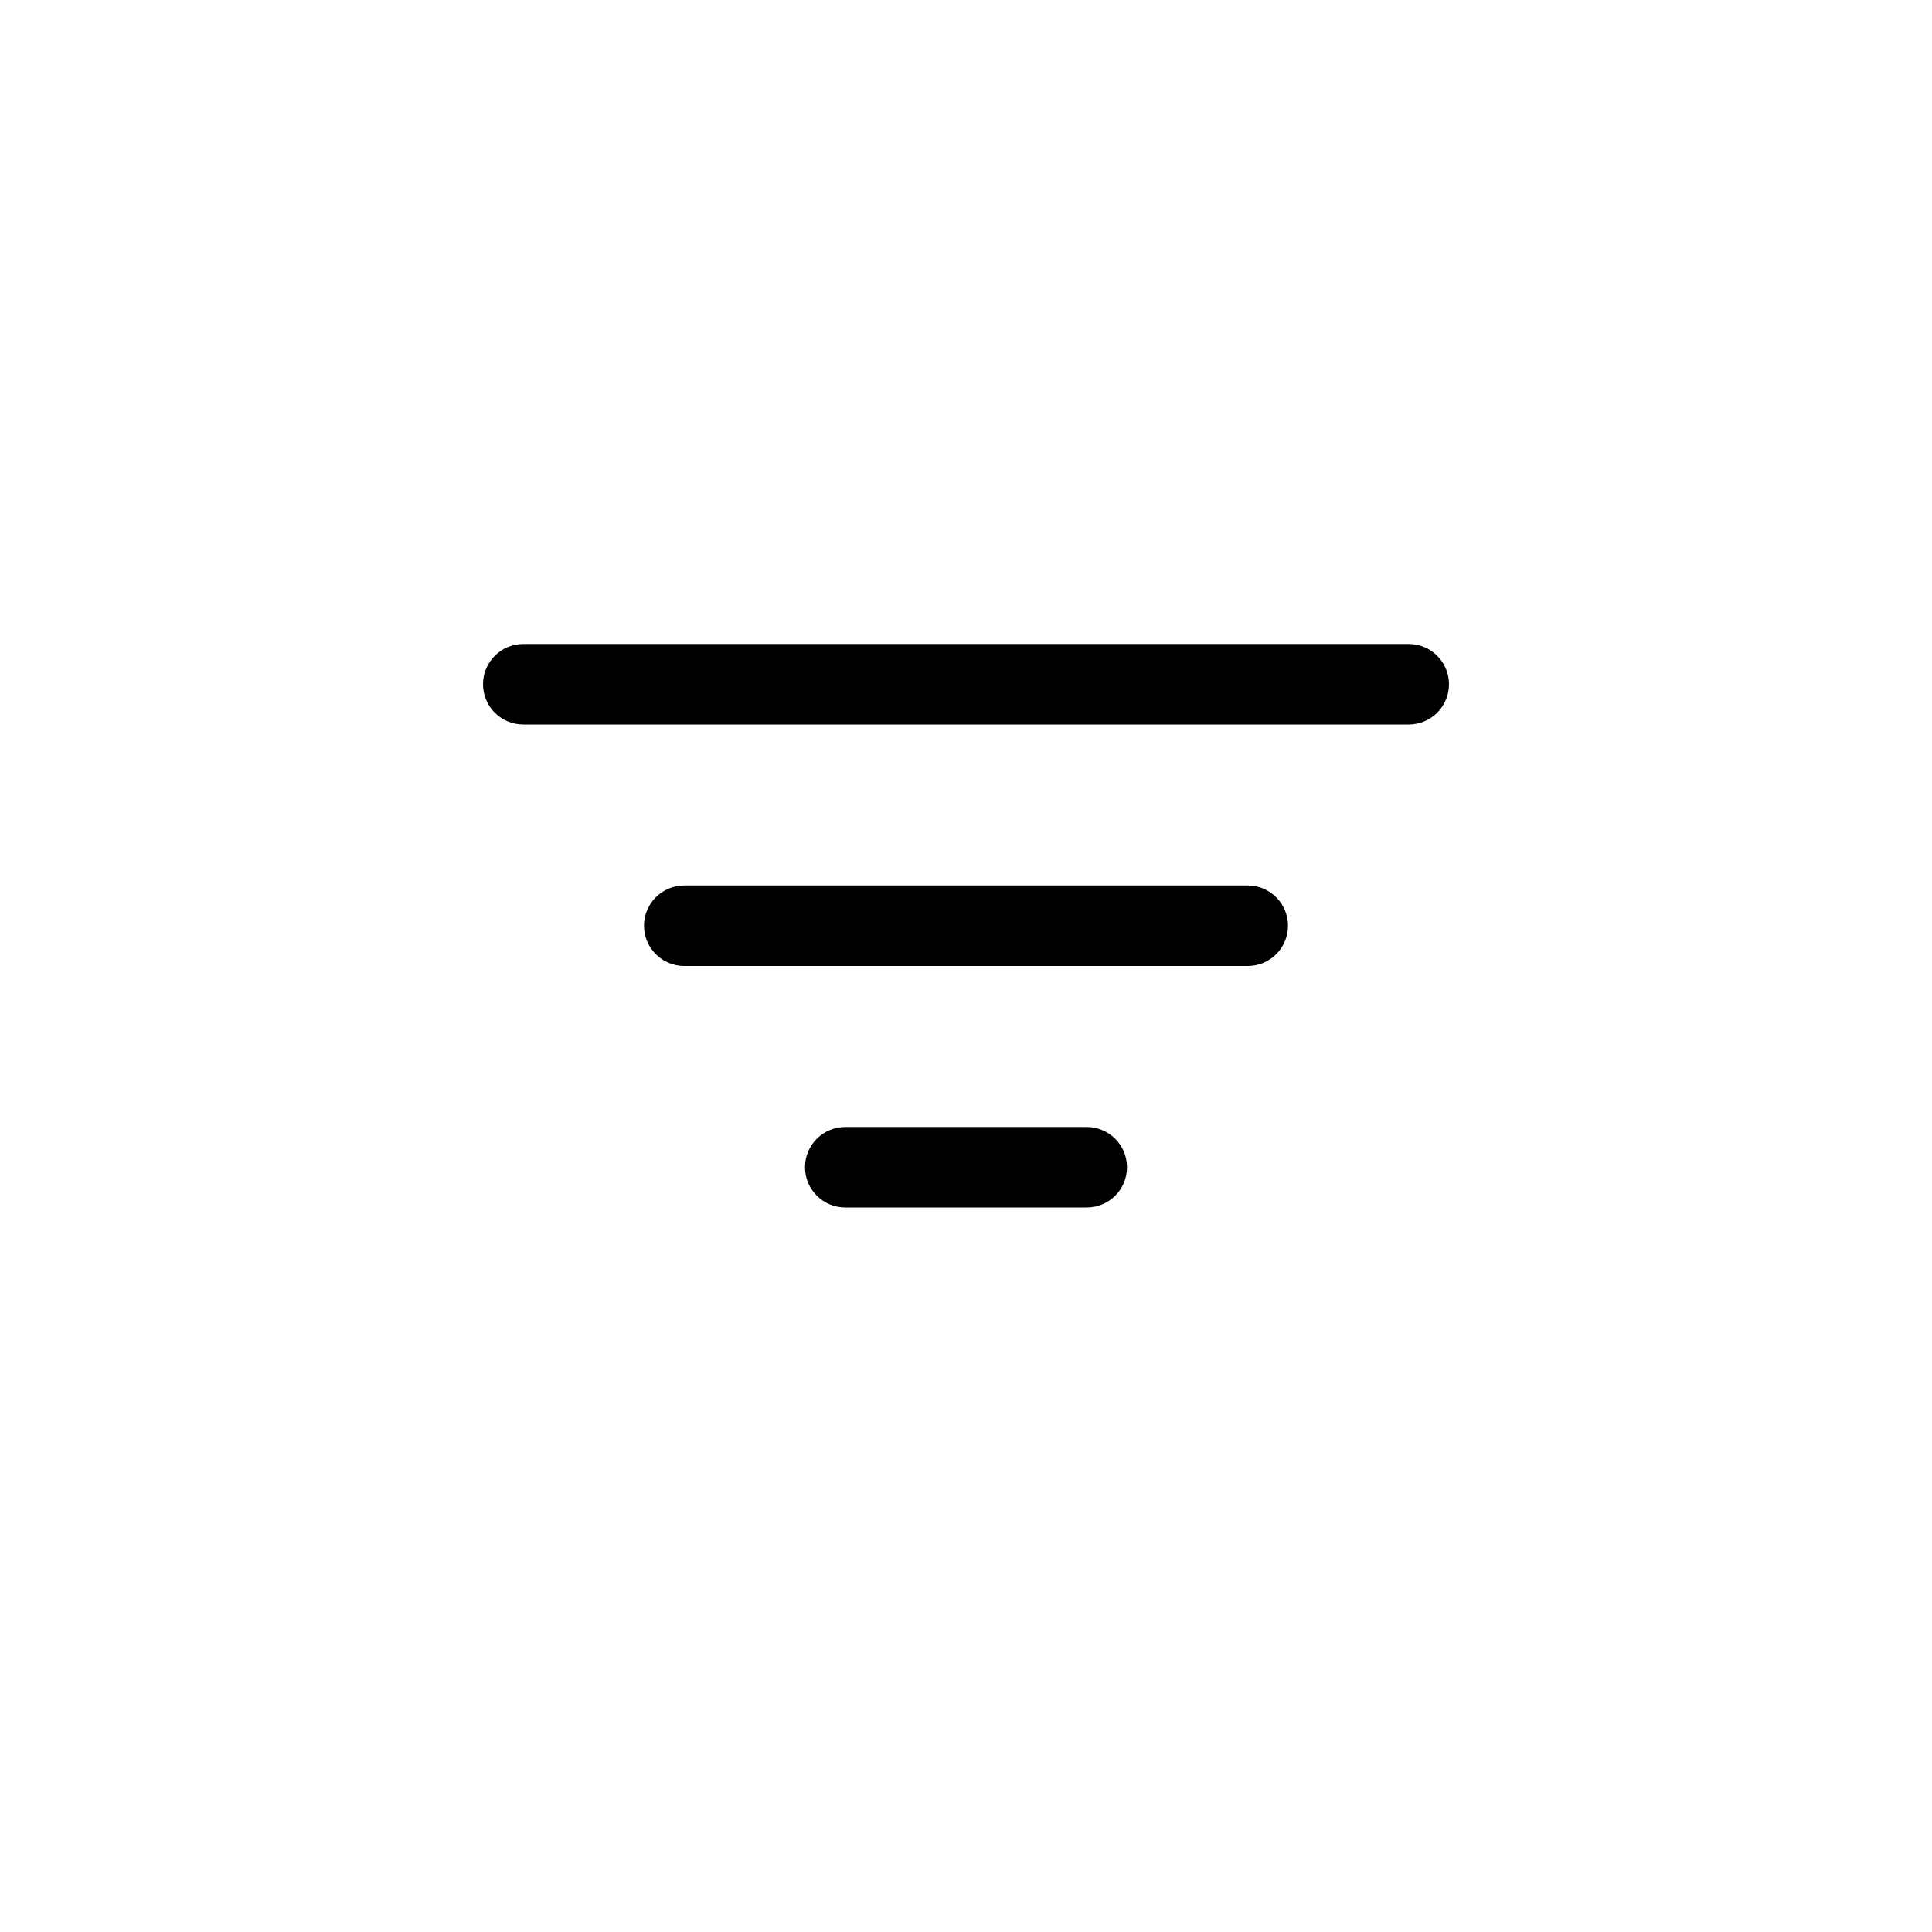
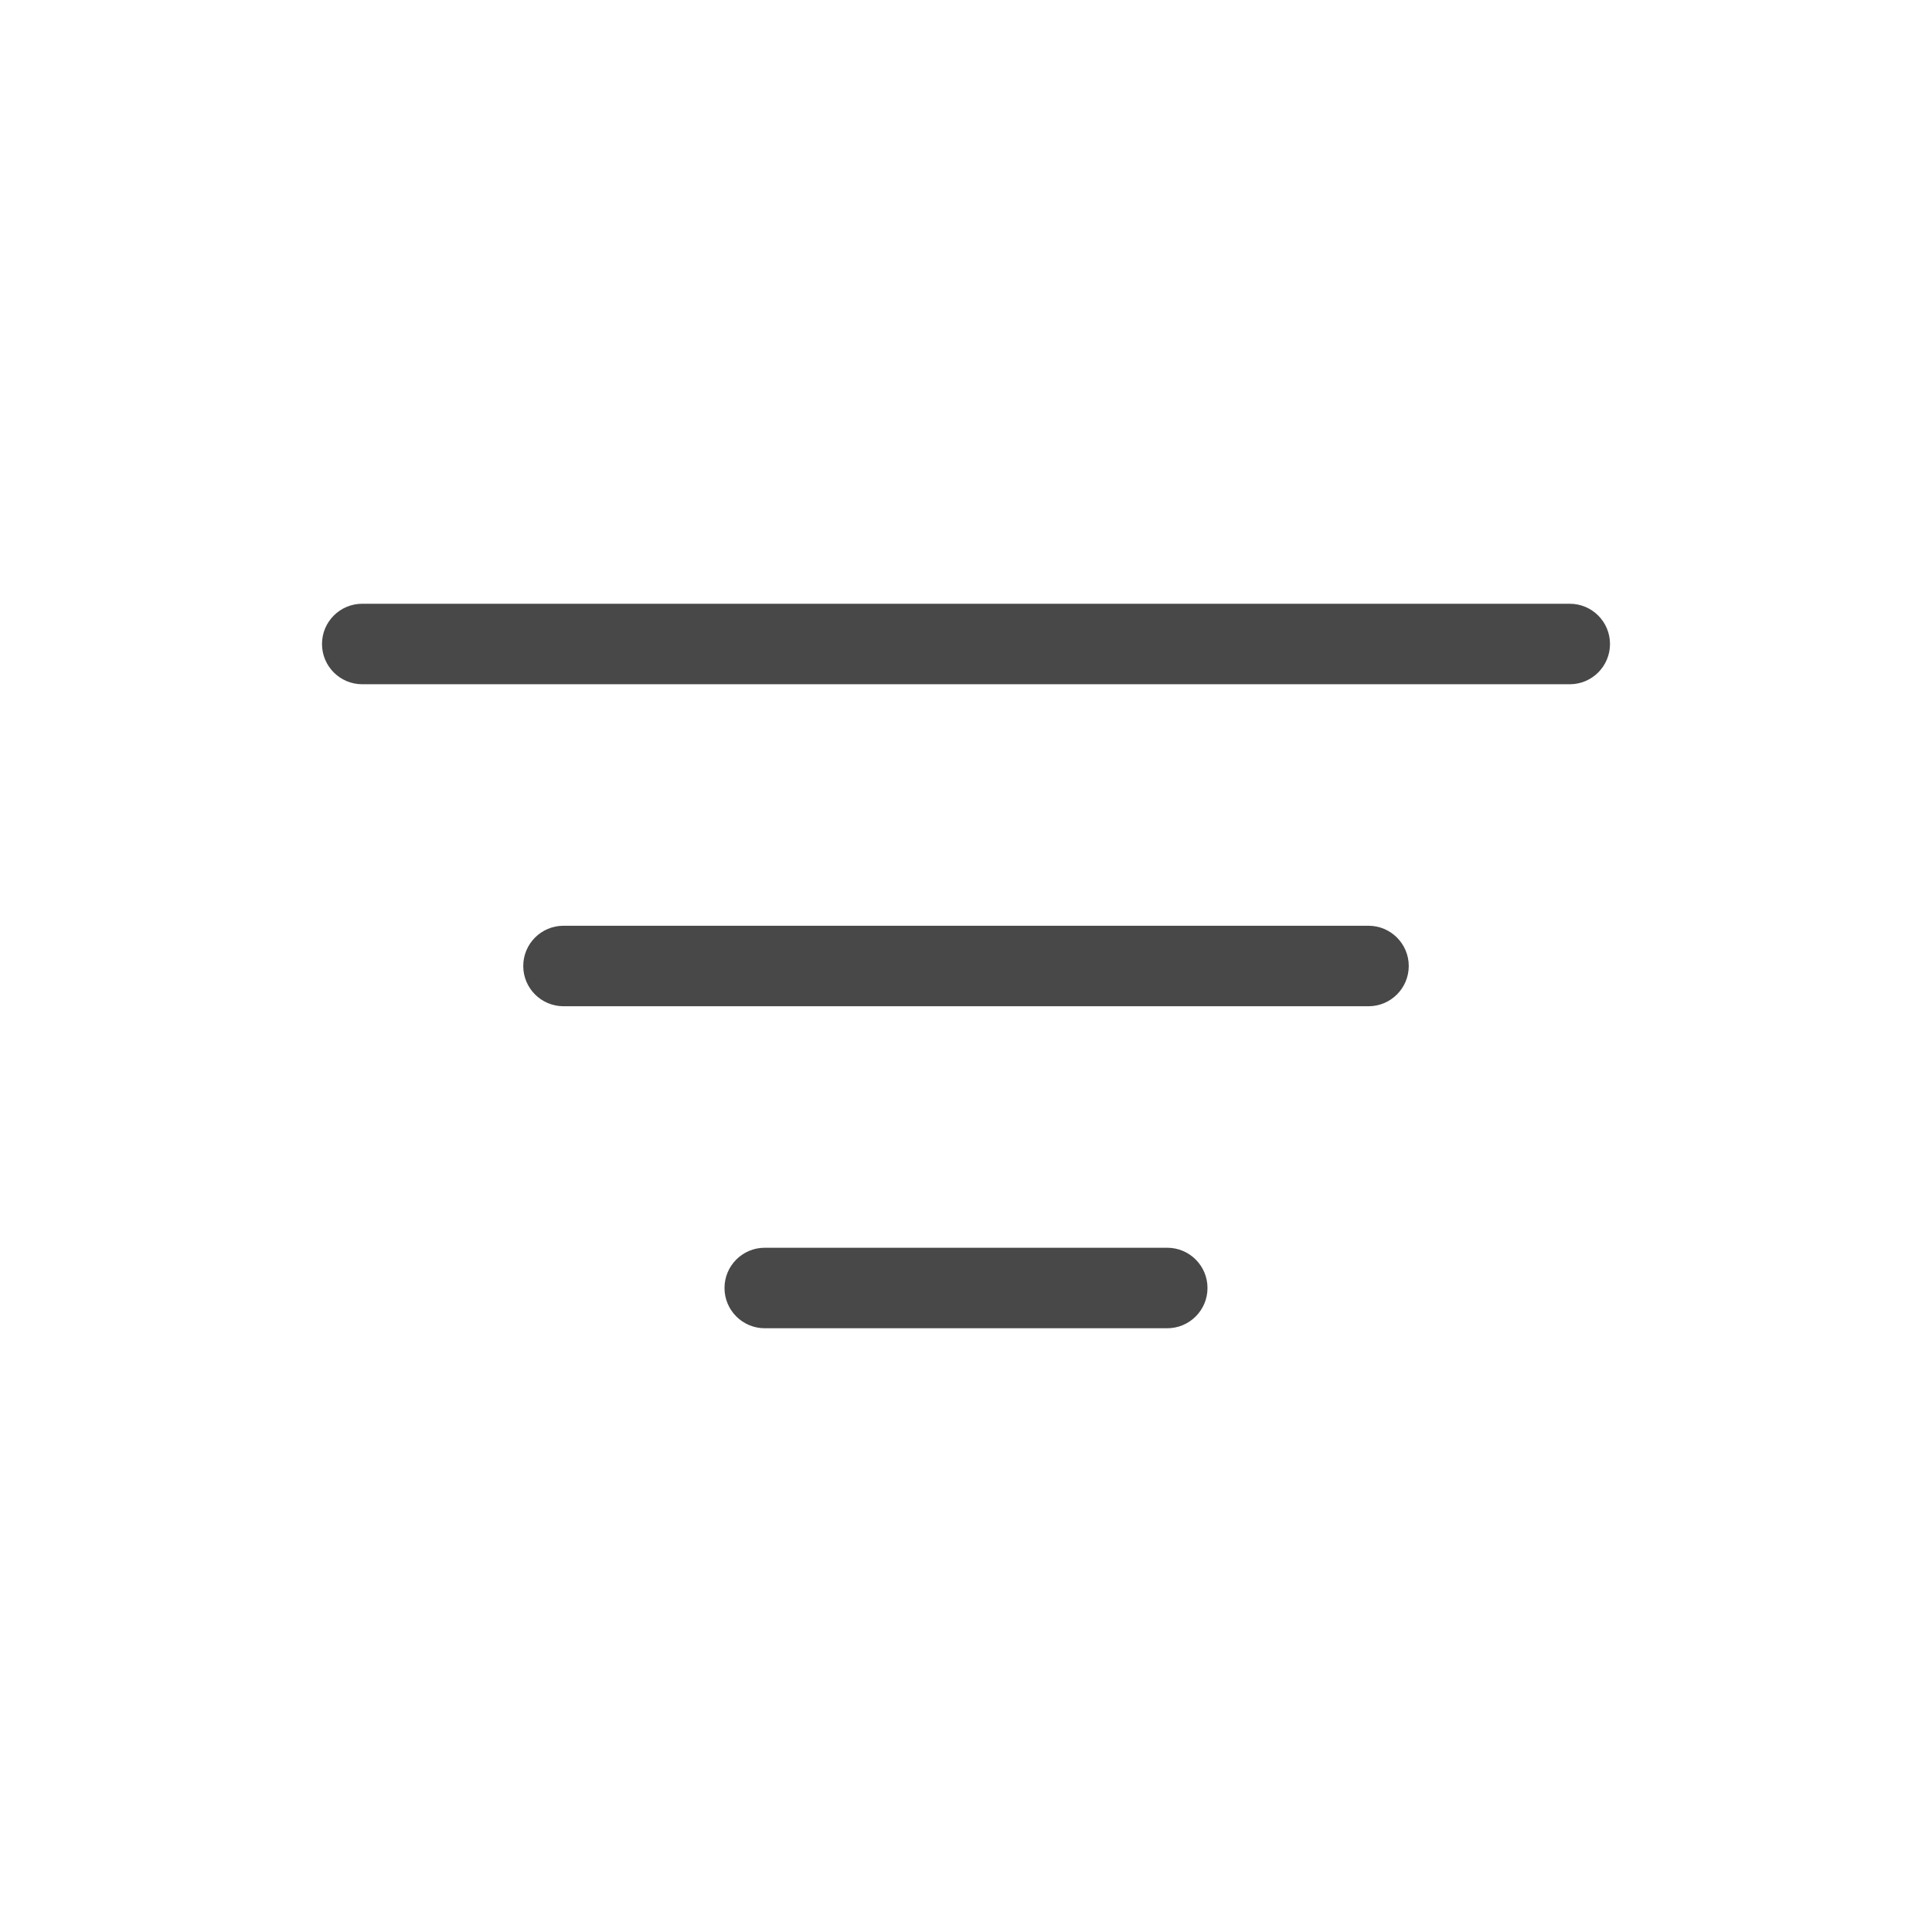
- <svg xmlns="http://www.w3.org/2000/svg" width="24px" height="24px" viewBox="0 0 24 24" fill="none">
-   <path d="M6 8.5a.5.5 0 01.5-.5h11a.5.5 0 010 1h-11a.5.5 0 01-.5-.5zM8 11.5a.5.5 0 01.5-.5h7a.5.5 0 010 1h-7a.5.5 0 01-.5-.5zM10 14.5a.5.5 0 01.5-.5h3a.5.5 0 010 1h-3a.5.5 0 01-.5-.5z" fill="#000" />
+ <svg xmlns="http://www.w3.org/2000/svg" width="24" height="24" viewBox="0 0 24 24" fill="none">
+   <path fill-rule="evenodd" d="M4 8a.5.5 0 0 1 .5-.5h15a.5.5 0 0 1 0 1h-15A.5.5 0 0 1 4 8Zm2.5 4a.5.5 0 0 1 .5-.5h10a.5.5 0 0 1 0 1H7a.5.5 0 0 1-.5-.5ZM9 16a.5.5 0 0 1 .5-.5h5a.5.5 0 0 1 0 1h-5A.5.5 0 0 1 9 16Z" fill="#484848" />
</svg>
